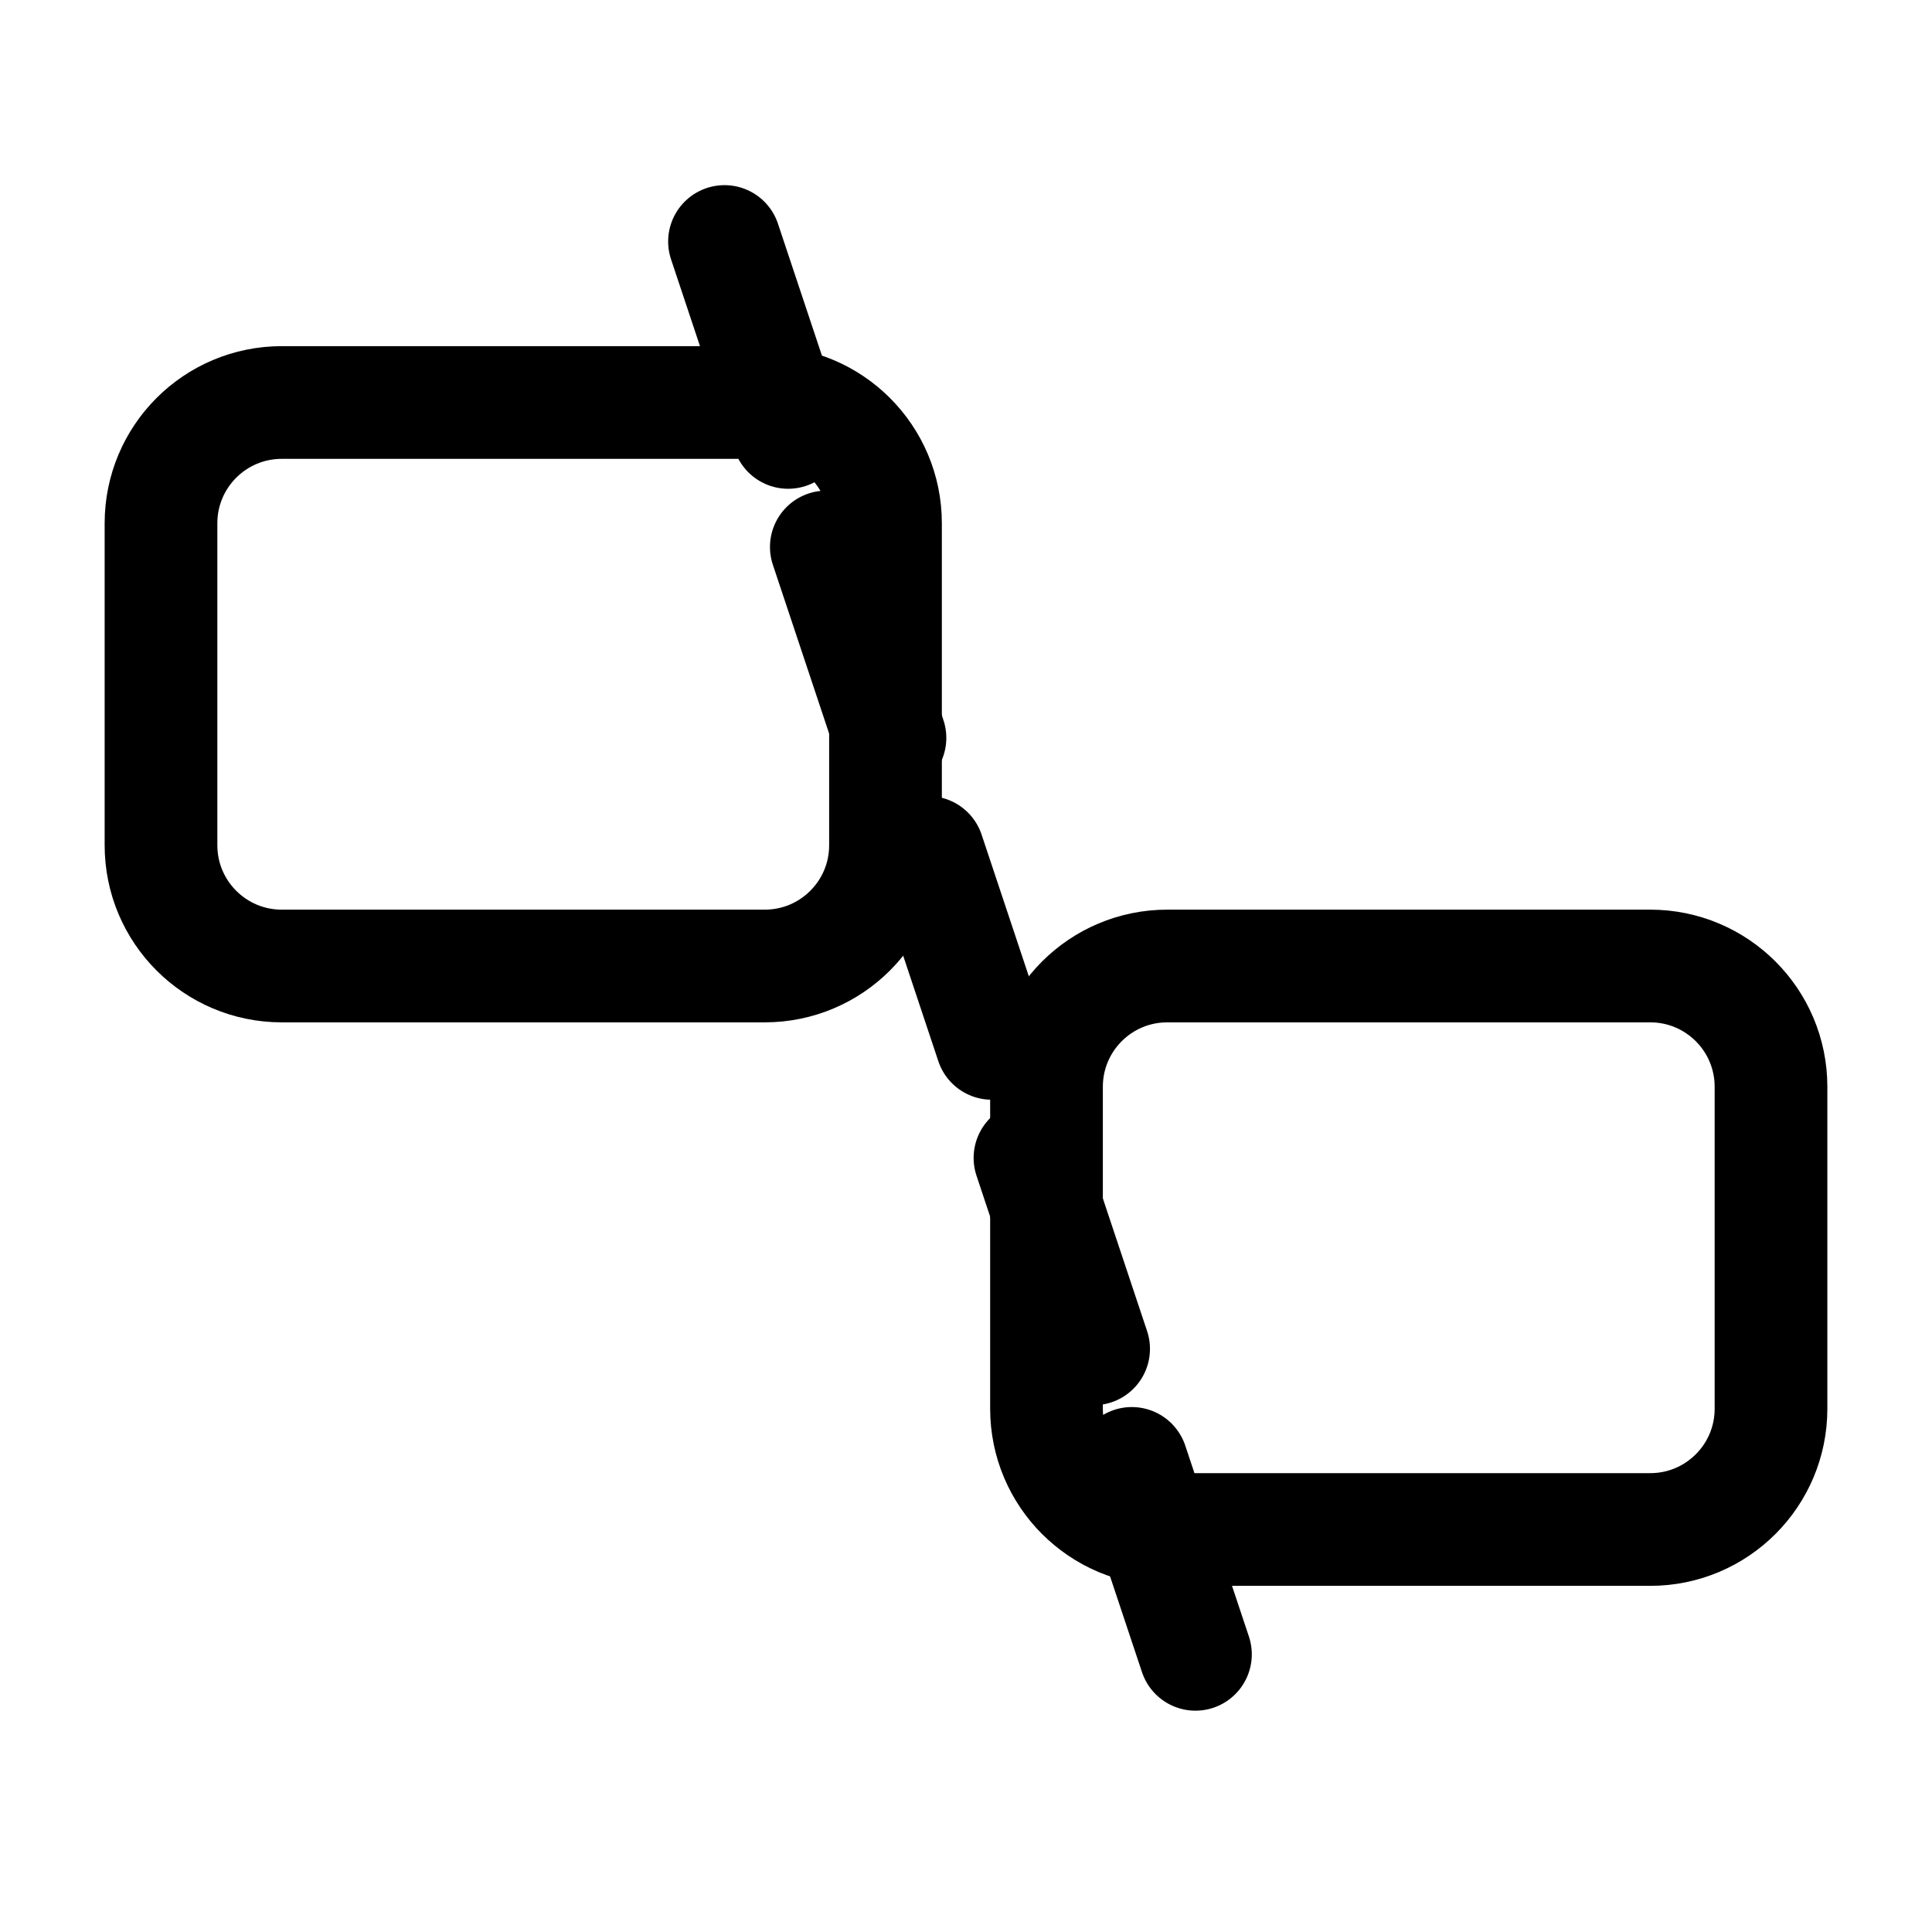
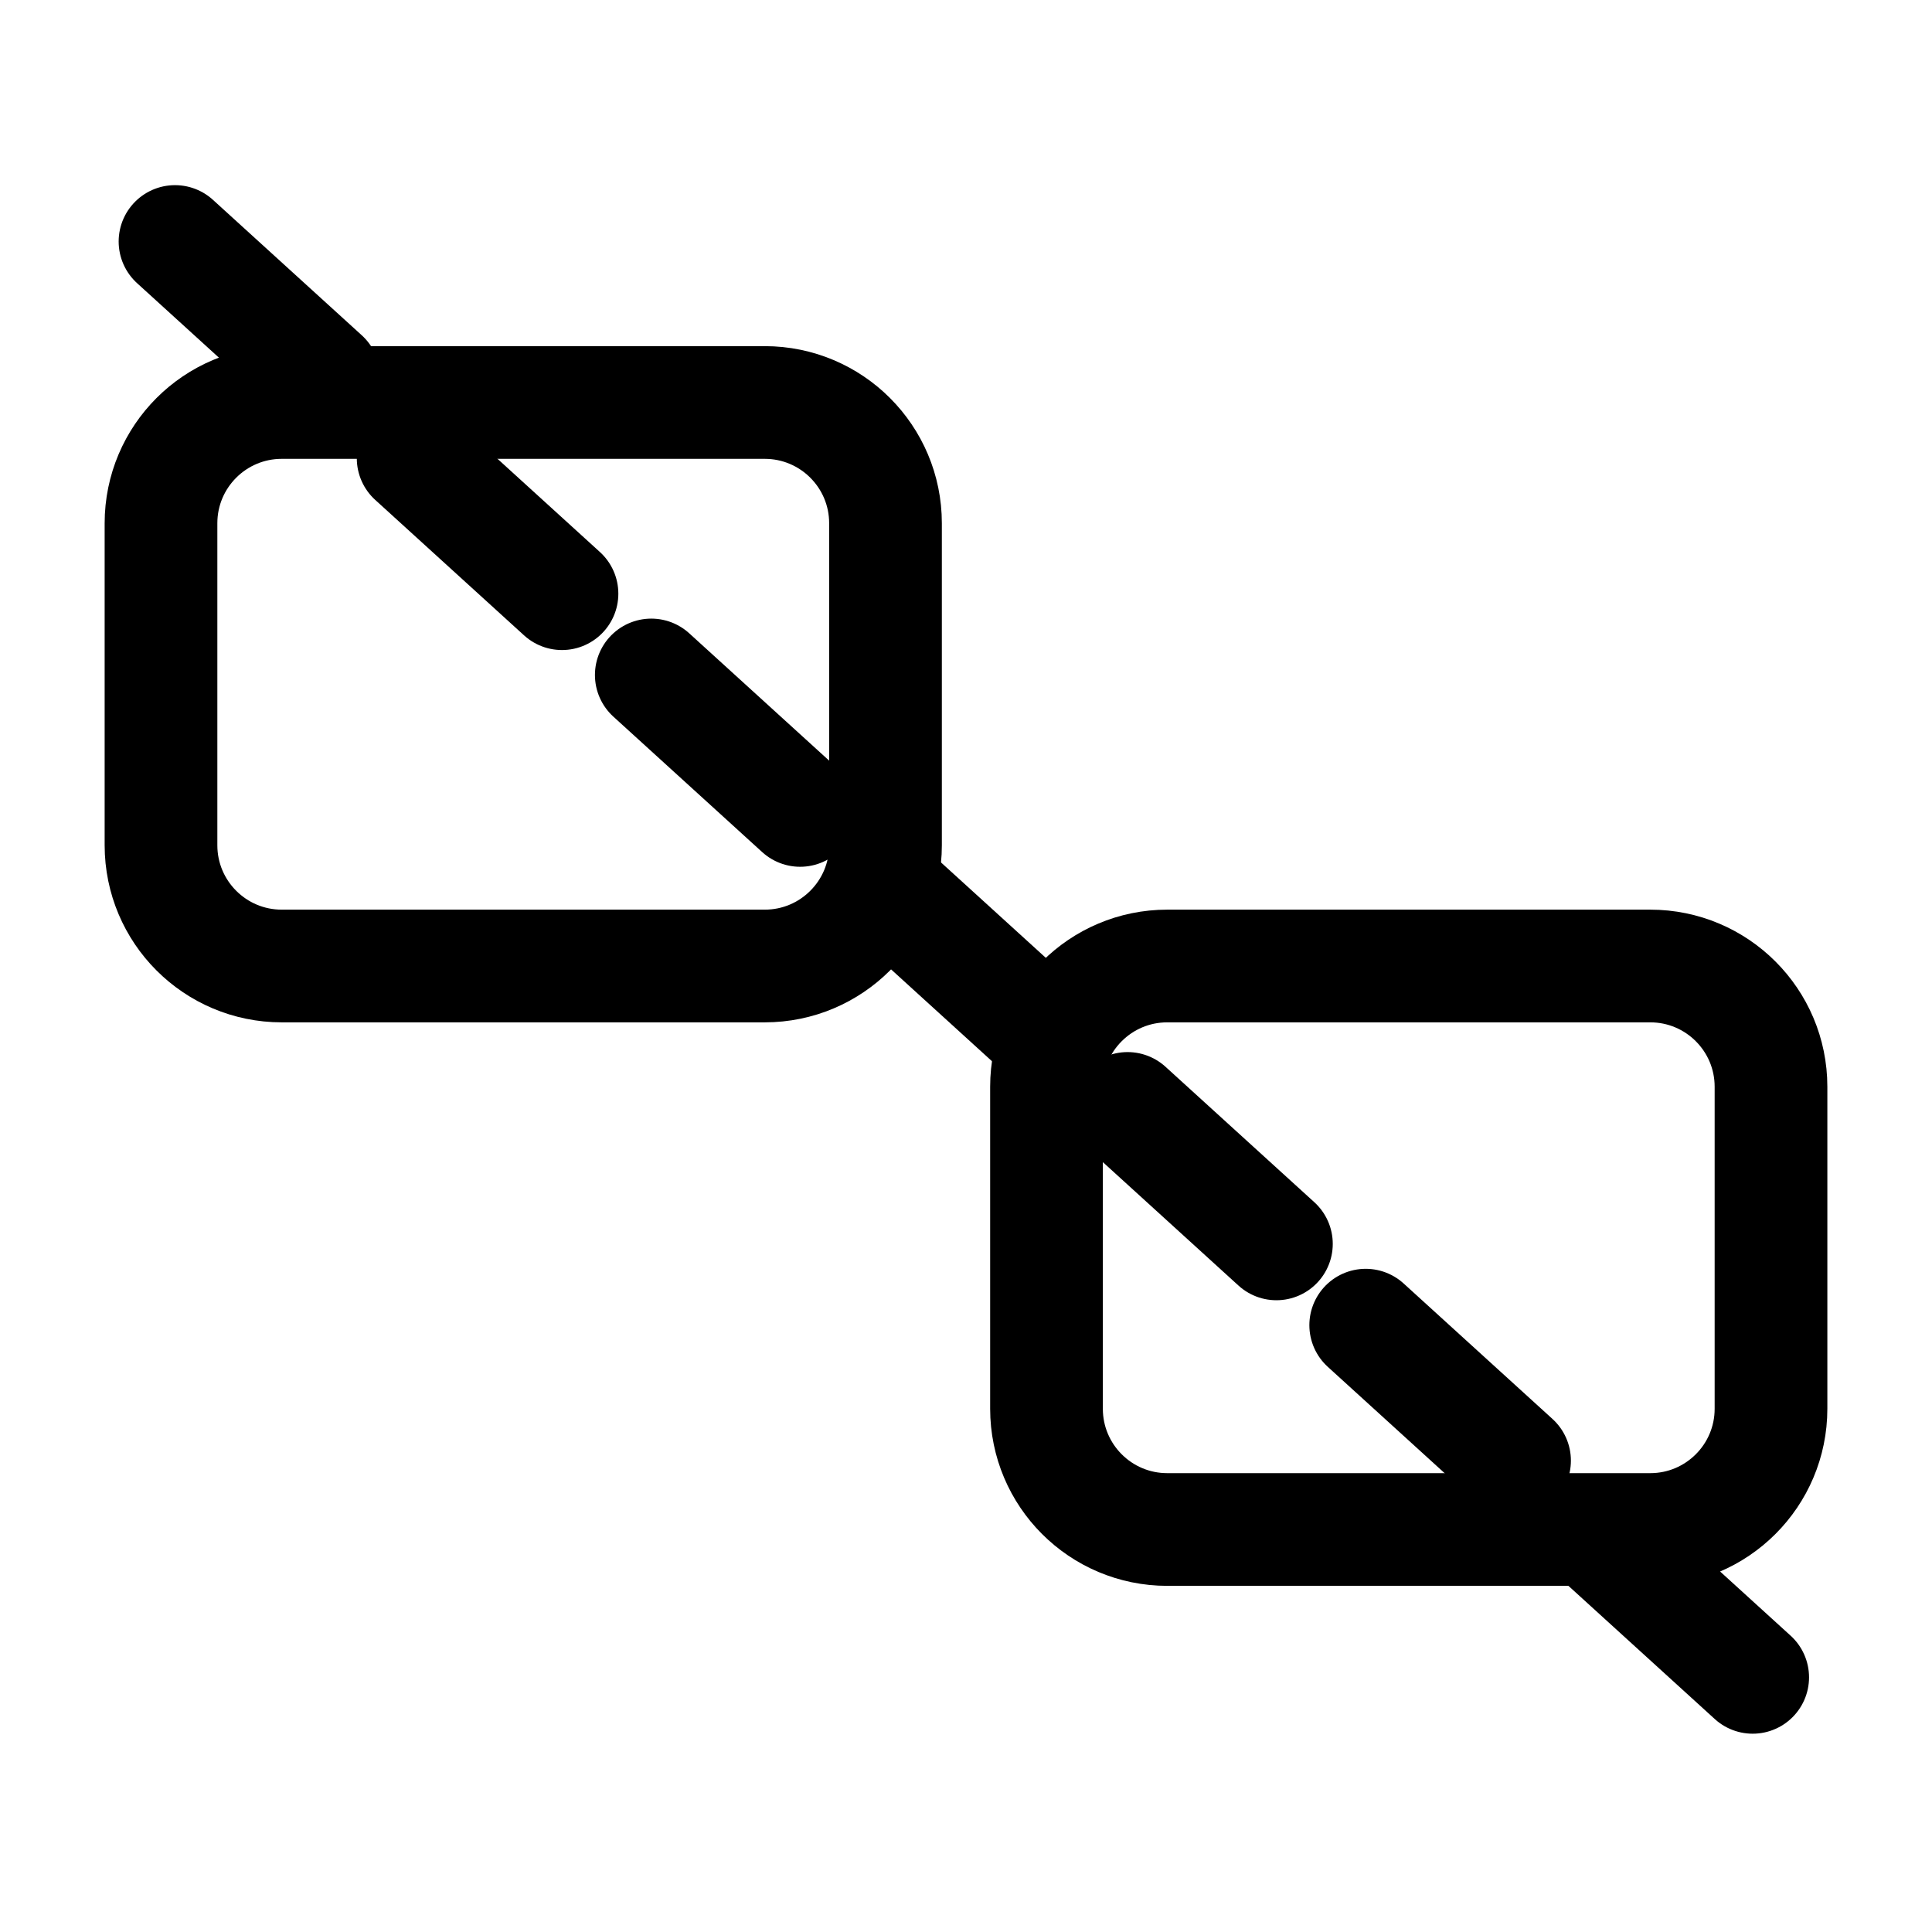
- <svg xmlns="http://www.w3.org/2000/svg" width="24" height="24" viewBox="0 0 24 24" fill="none" stroke="currentColor" stroke-width="1.4" stroke-linecap="round" stroke-linejoin="round">
-   <rect x="2" y="5" width="9" height="7" rx="1.5" />
-   <rect x="13" y="12" width="9" height="7" rx="1.5" />
-   <line x1="9" y1="3" x2="15" y2="21" stroke-dasharray="2.5 1.5" />
+ <svg xmlns="http://www.w3.org/2000/svg" width="24" height="24" viewBox="0 0 24 24" fill="none" stroke="currentColor" stroke-width="1.4" stroke-linecap="round" stroke-linejoin="round" version="1.1" id="svg2">
+   <defs id="defs2" />
+   <rect x="2" y="5" width="9" height="7" rx="1.5" id="rect1" />
+   <rect x="13" y="12" width="9" height="7" rx="1.5" id="rect2" />
+   <line x1="2.174" y1="3" x2="21.952" y2="21" stroke-dasharray="2.5, 1.5" id="line2" />
</svg>
